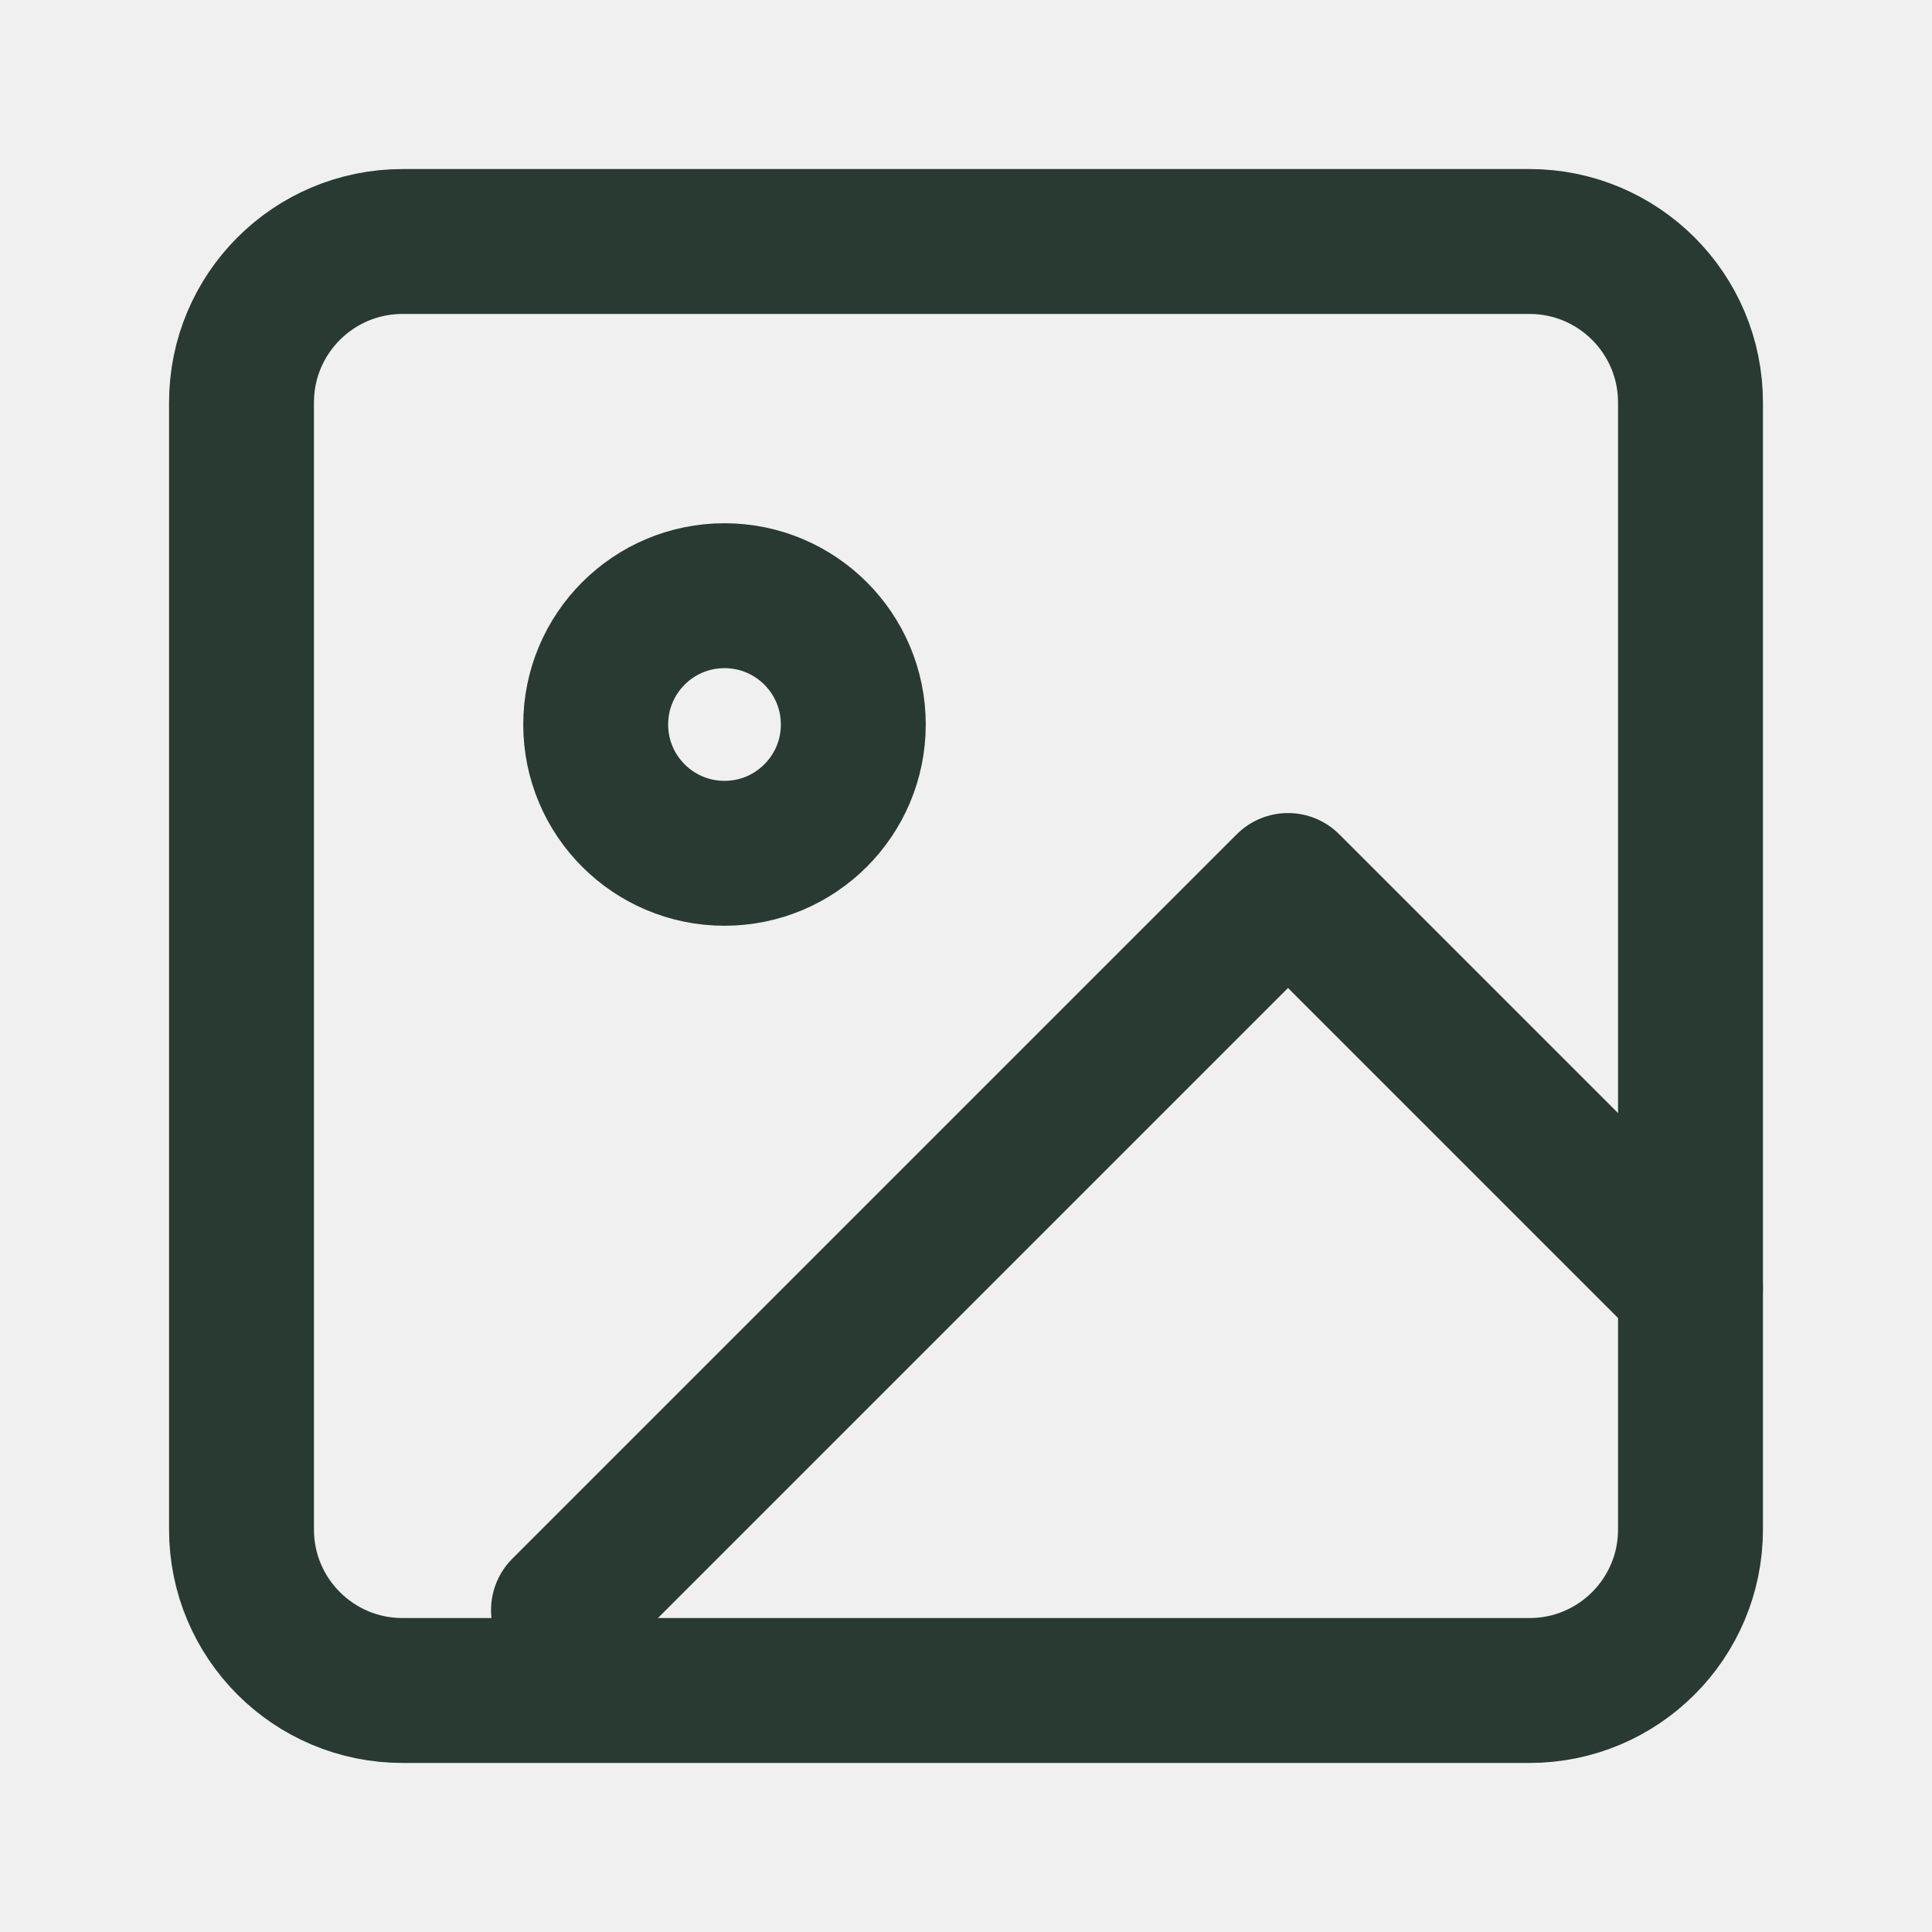
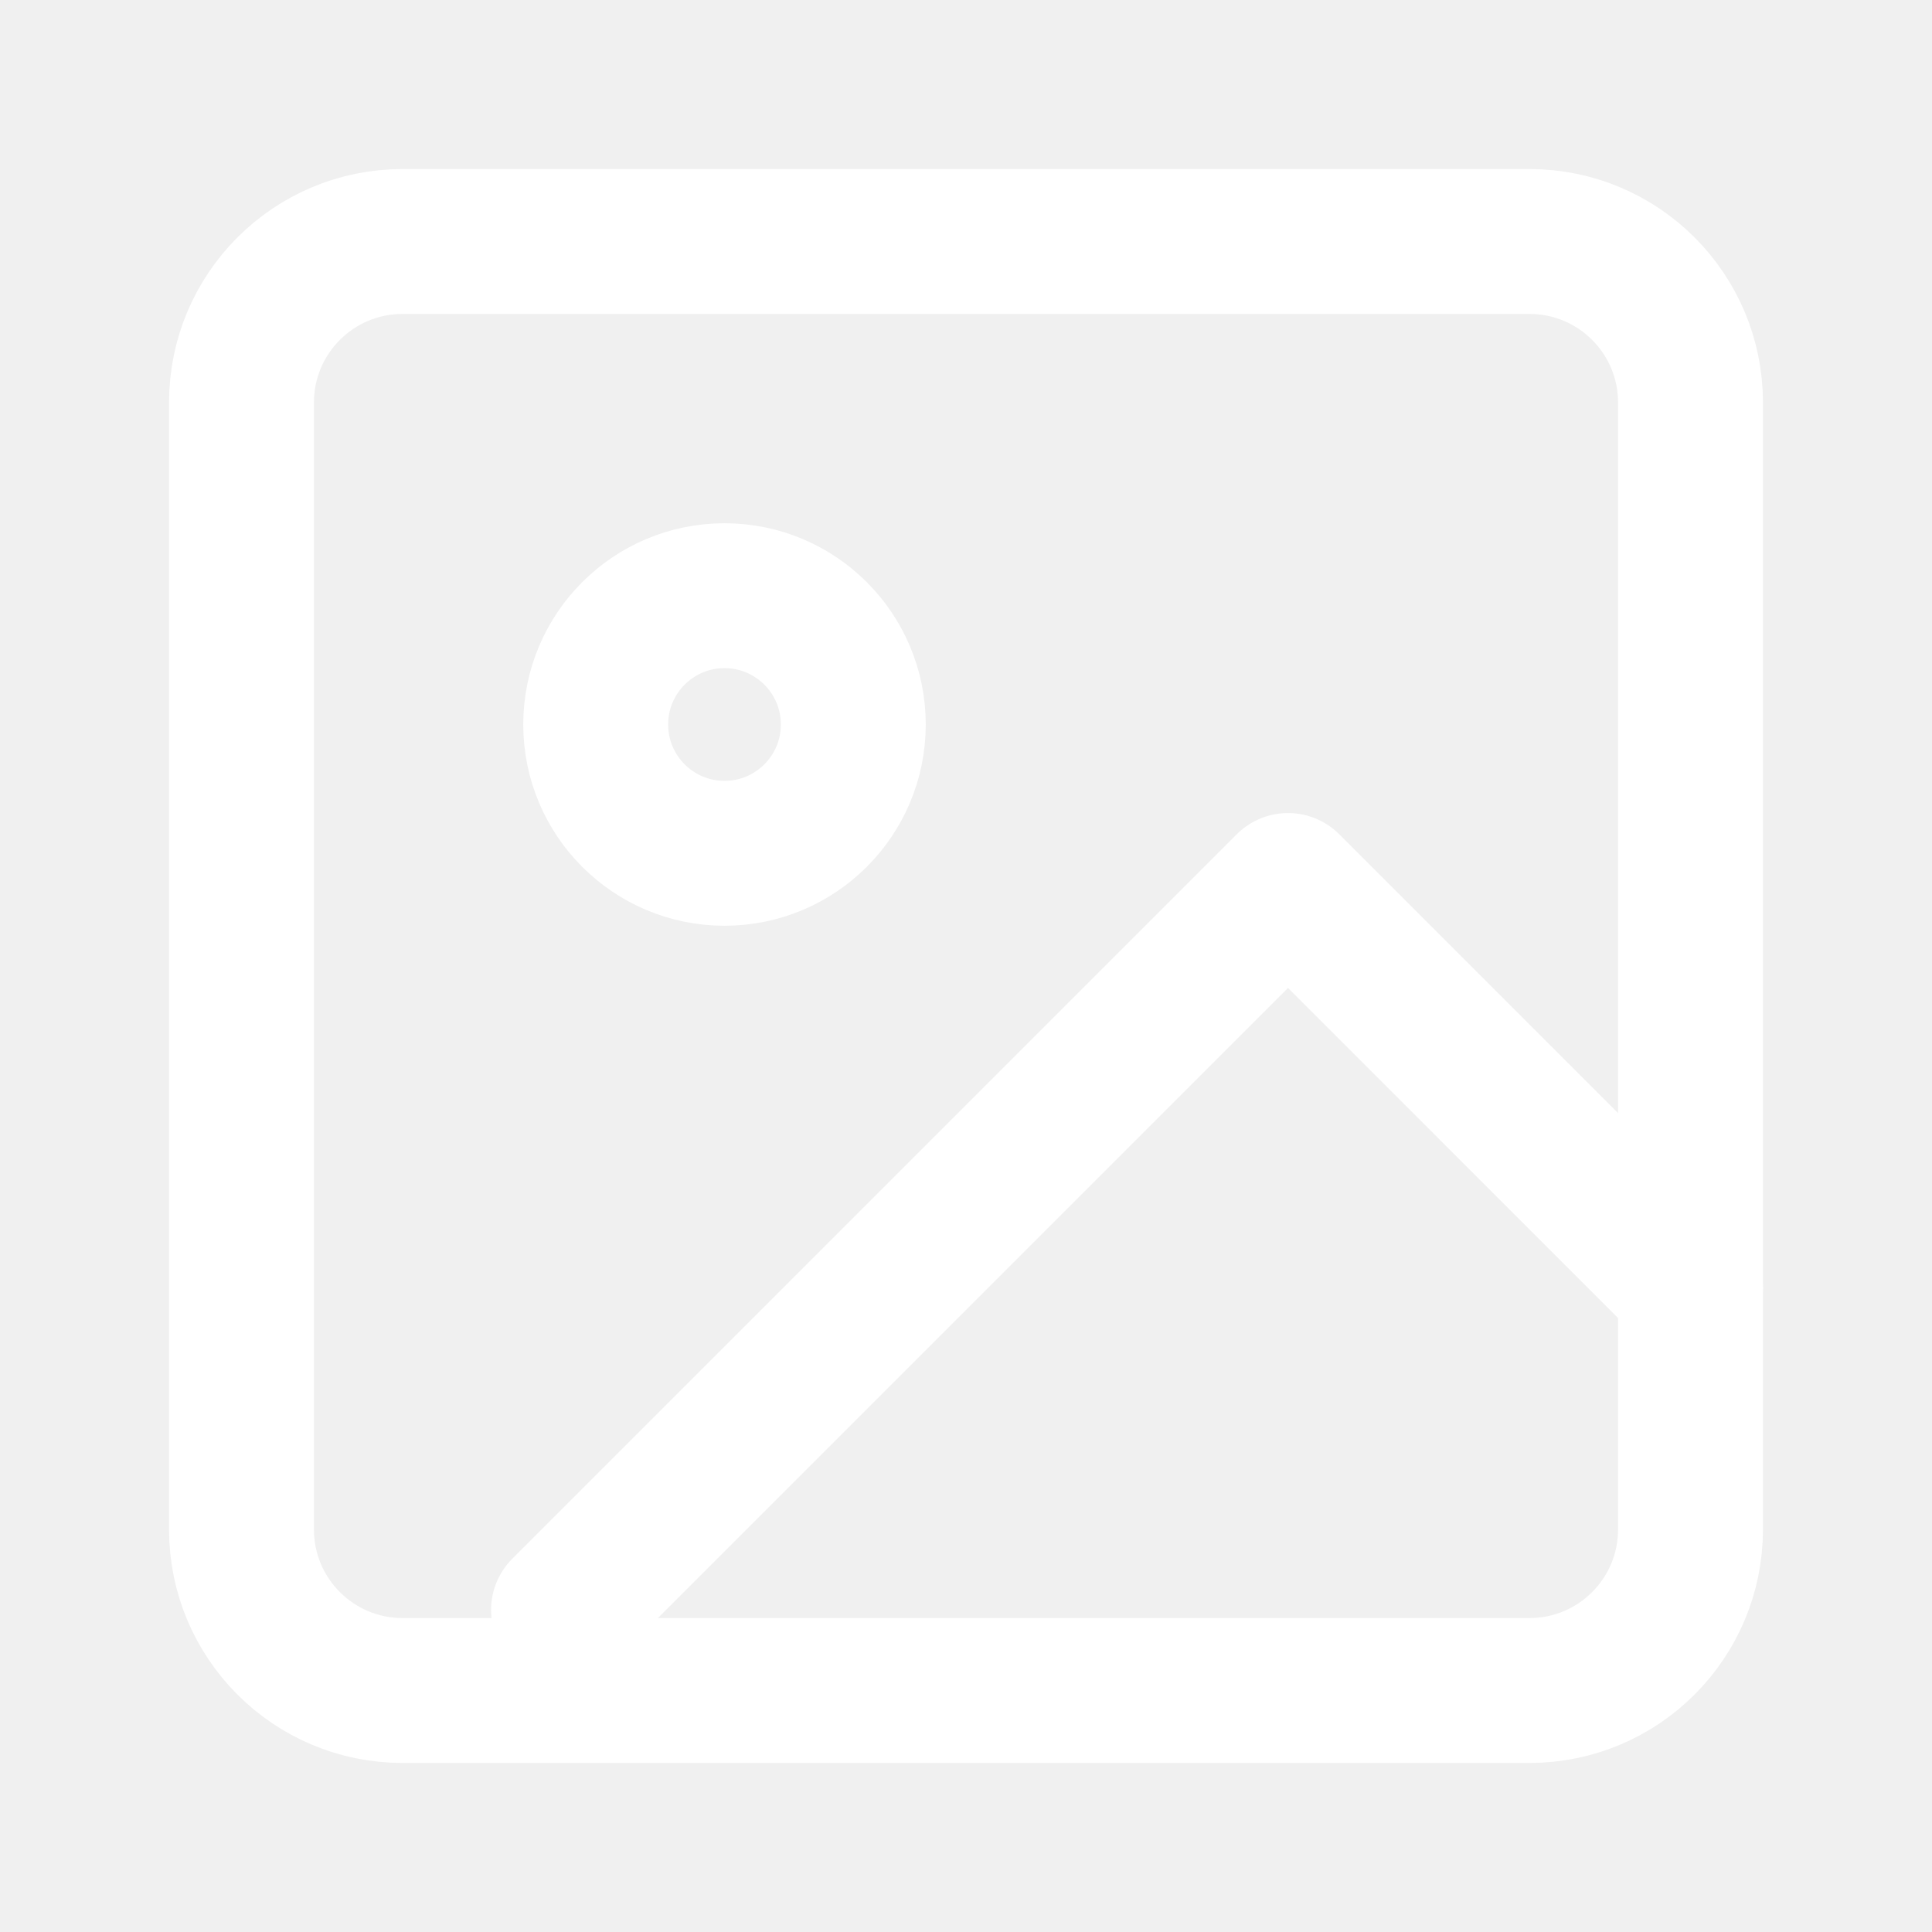
- <svg xmlns="http://www.w3.org/2000/svg" viewBox="0 0 24 24" width="24" height="24" fill="none" stroke="#283a32" stroke-width="1.8" stroke-linecap="round" stroke-linejoin="round">
+ <svg xmlns="http://www.w3.org/2000/svg" viewBox="0 0 24 24" width="24" height="24" fill="none" stroke="#ffffff" stroke-width="1.8" stroke-linecap="round" stroke-linejoin="round">
  <rect x="3" y="3" width="18" height="18" rx="2" />
  <circle cx="9" cy="9" r="1.6" />
  <path d="M21 16l-5-5-9 9" />
</svg>
